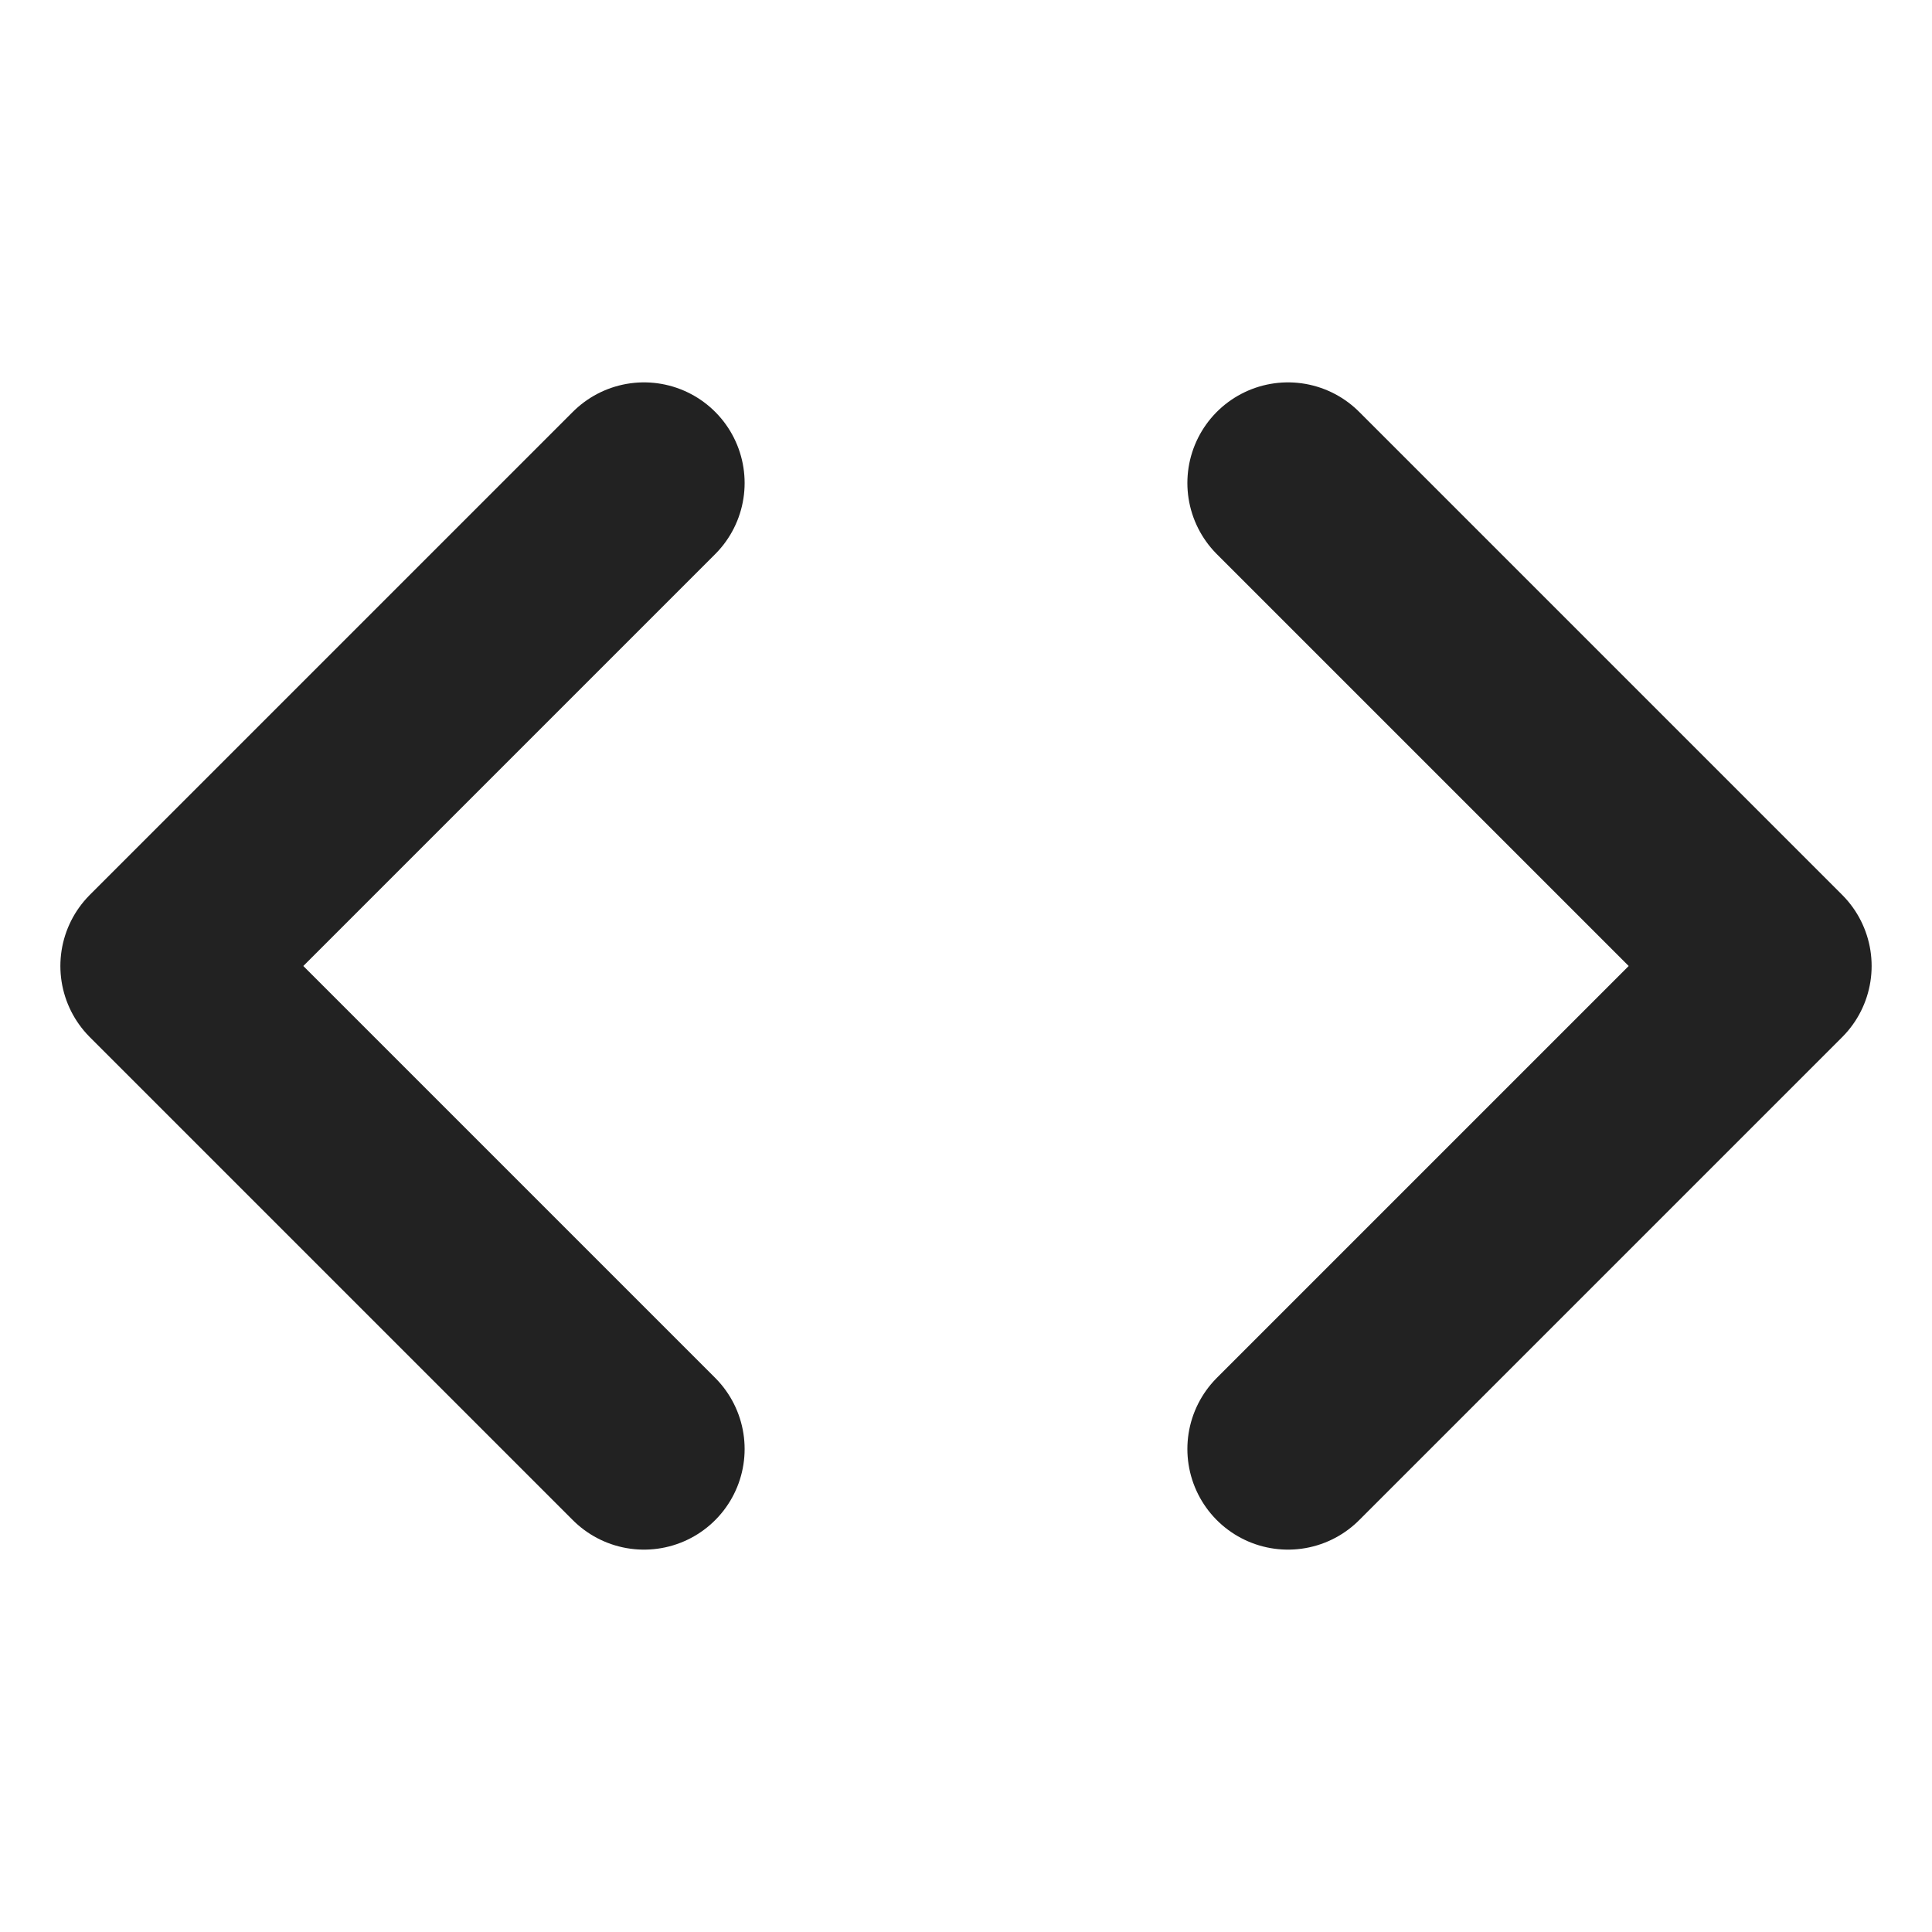
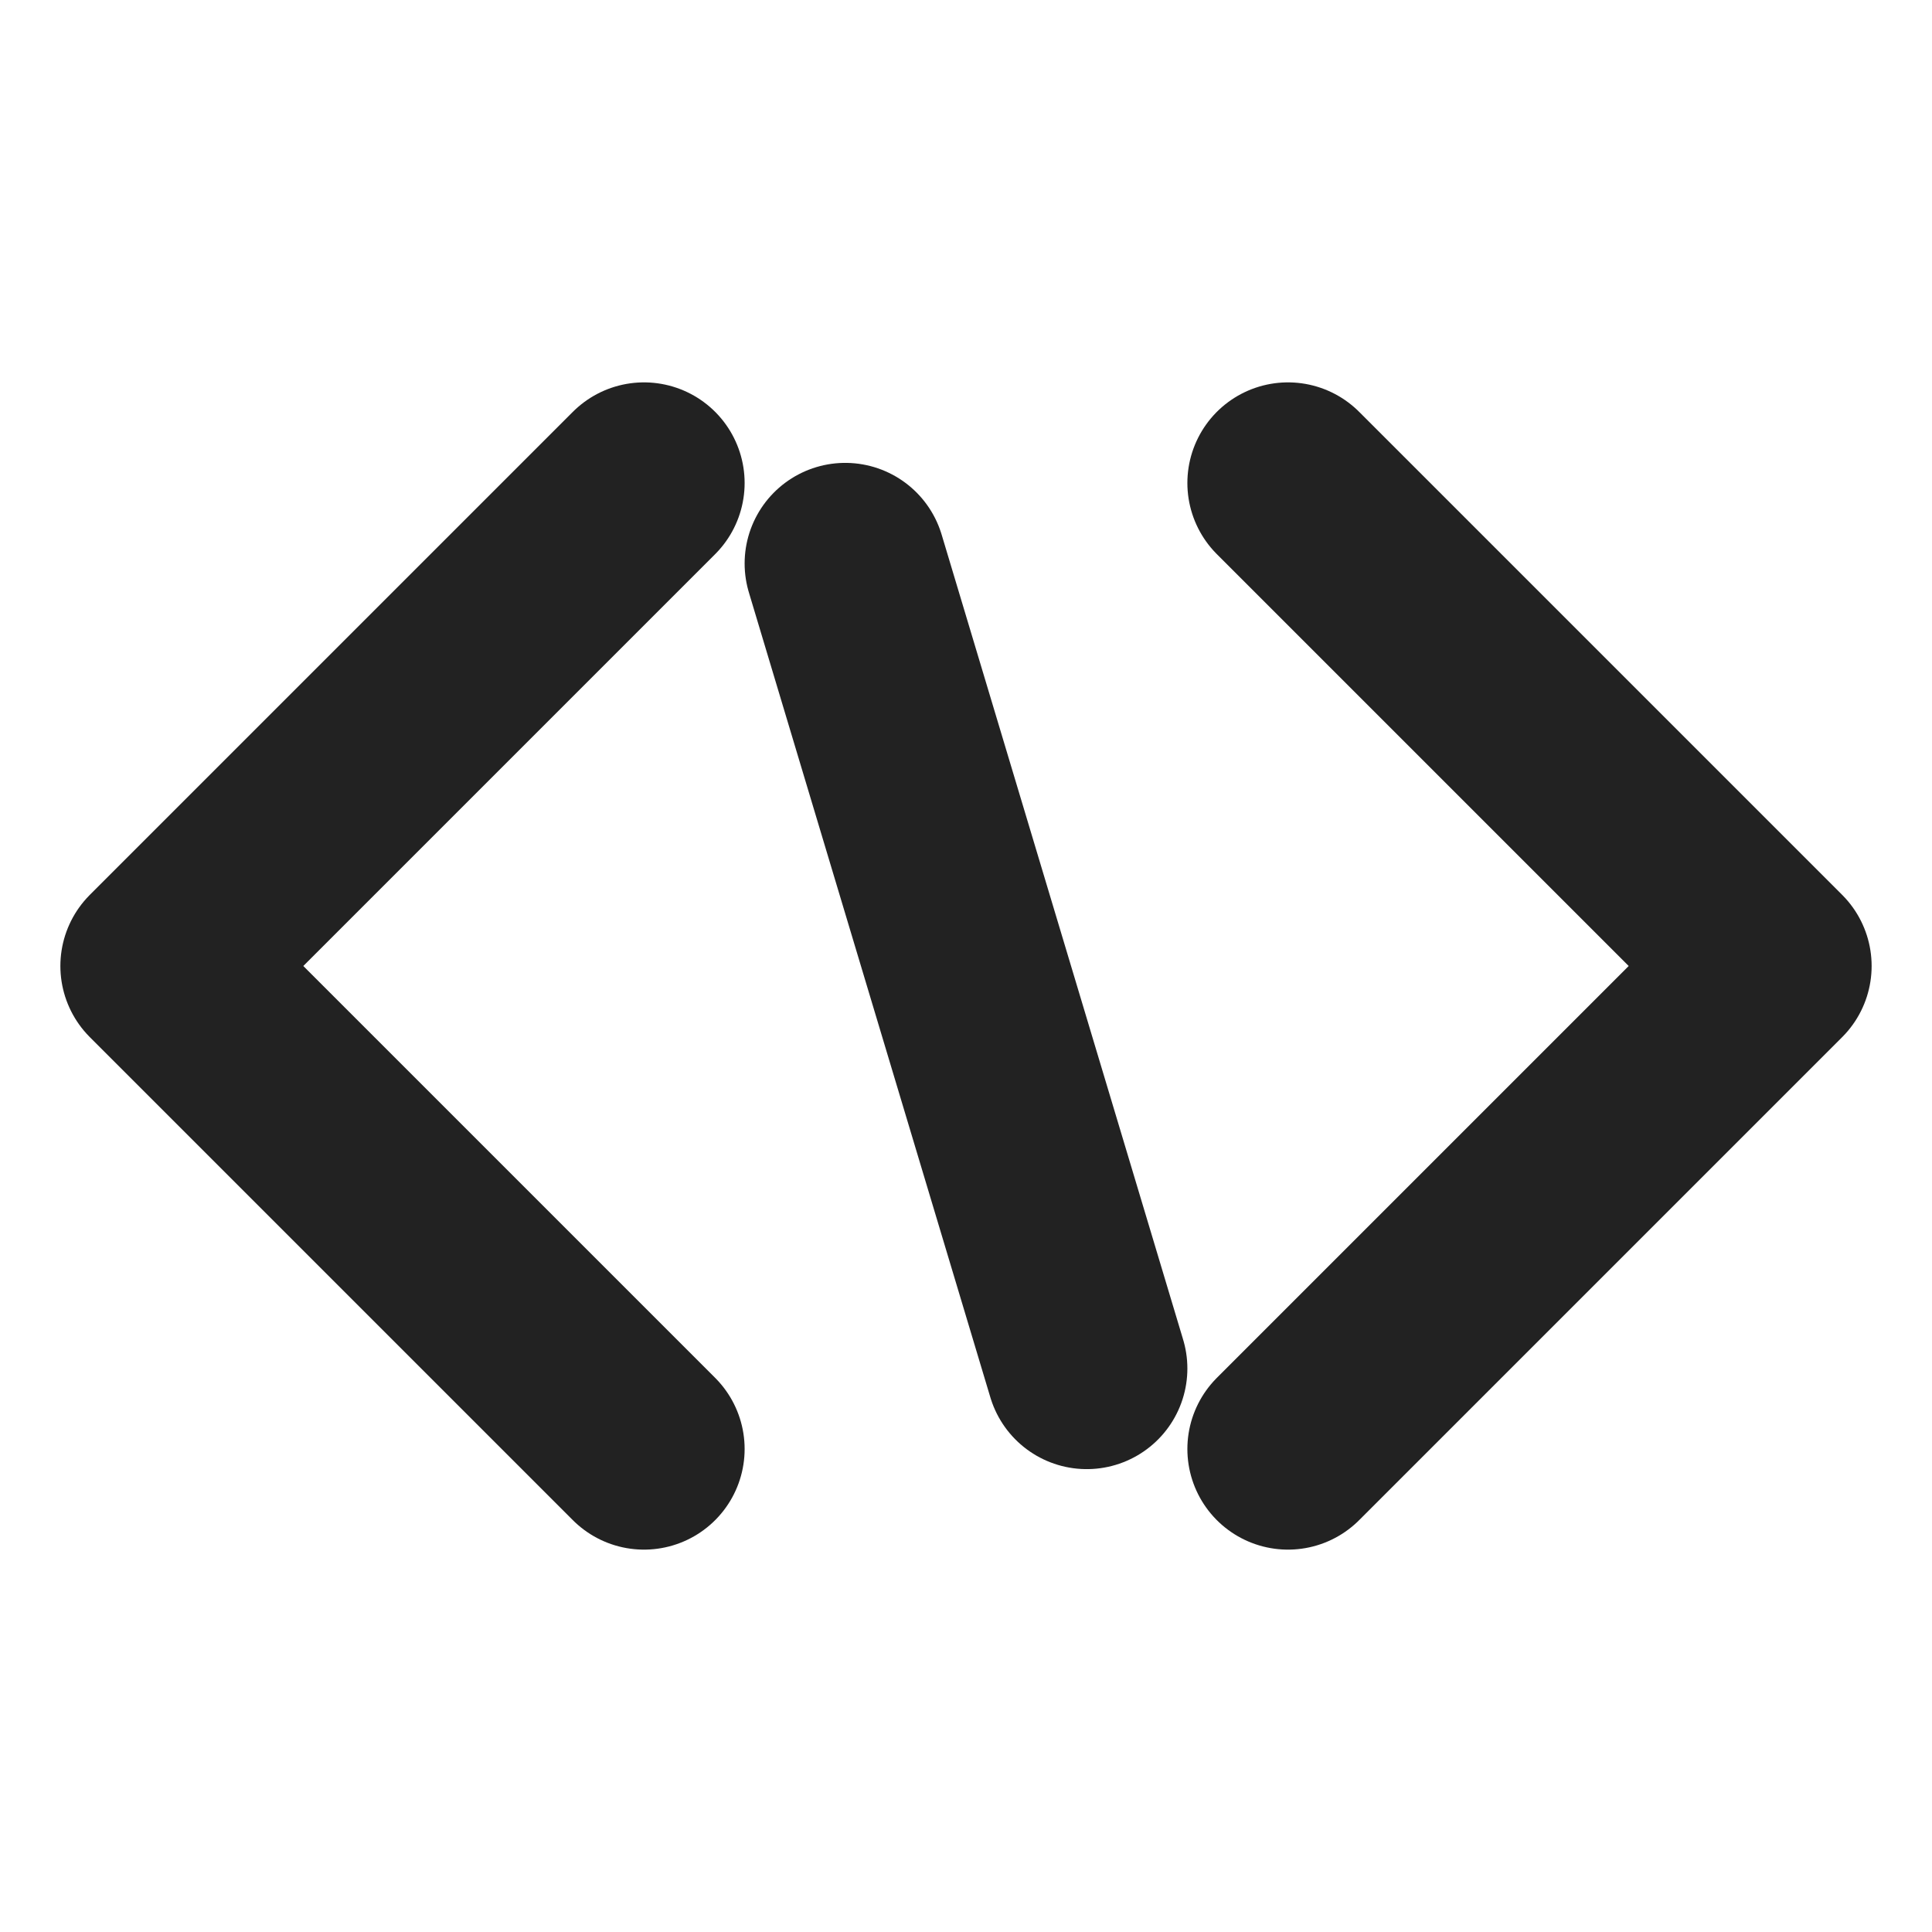
<svg xmlns="http://www.w3.org/2000/svg" viewBox="0 0 24 24" fill="none" stroke="#222" stroke-width="2.5" stroke-linecap="round" stroke-linejoin="round">
+   <polyline points="8 6 2 12 8 18" />
+   <line x1="10.5" y1="7" x2="13.5" y2="17" />
  <polyline points="16 18 22 12 16 6" />
-   <polyline points="8 6 2 12 8 18" />
</svg>
